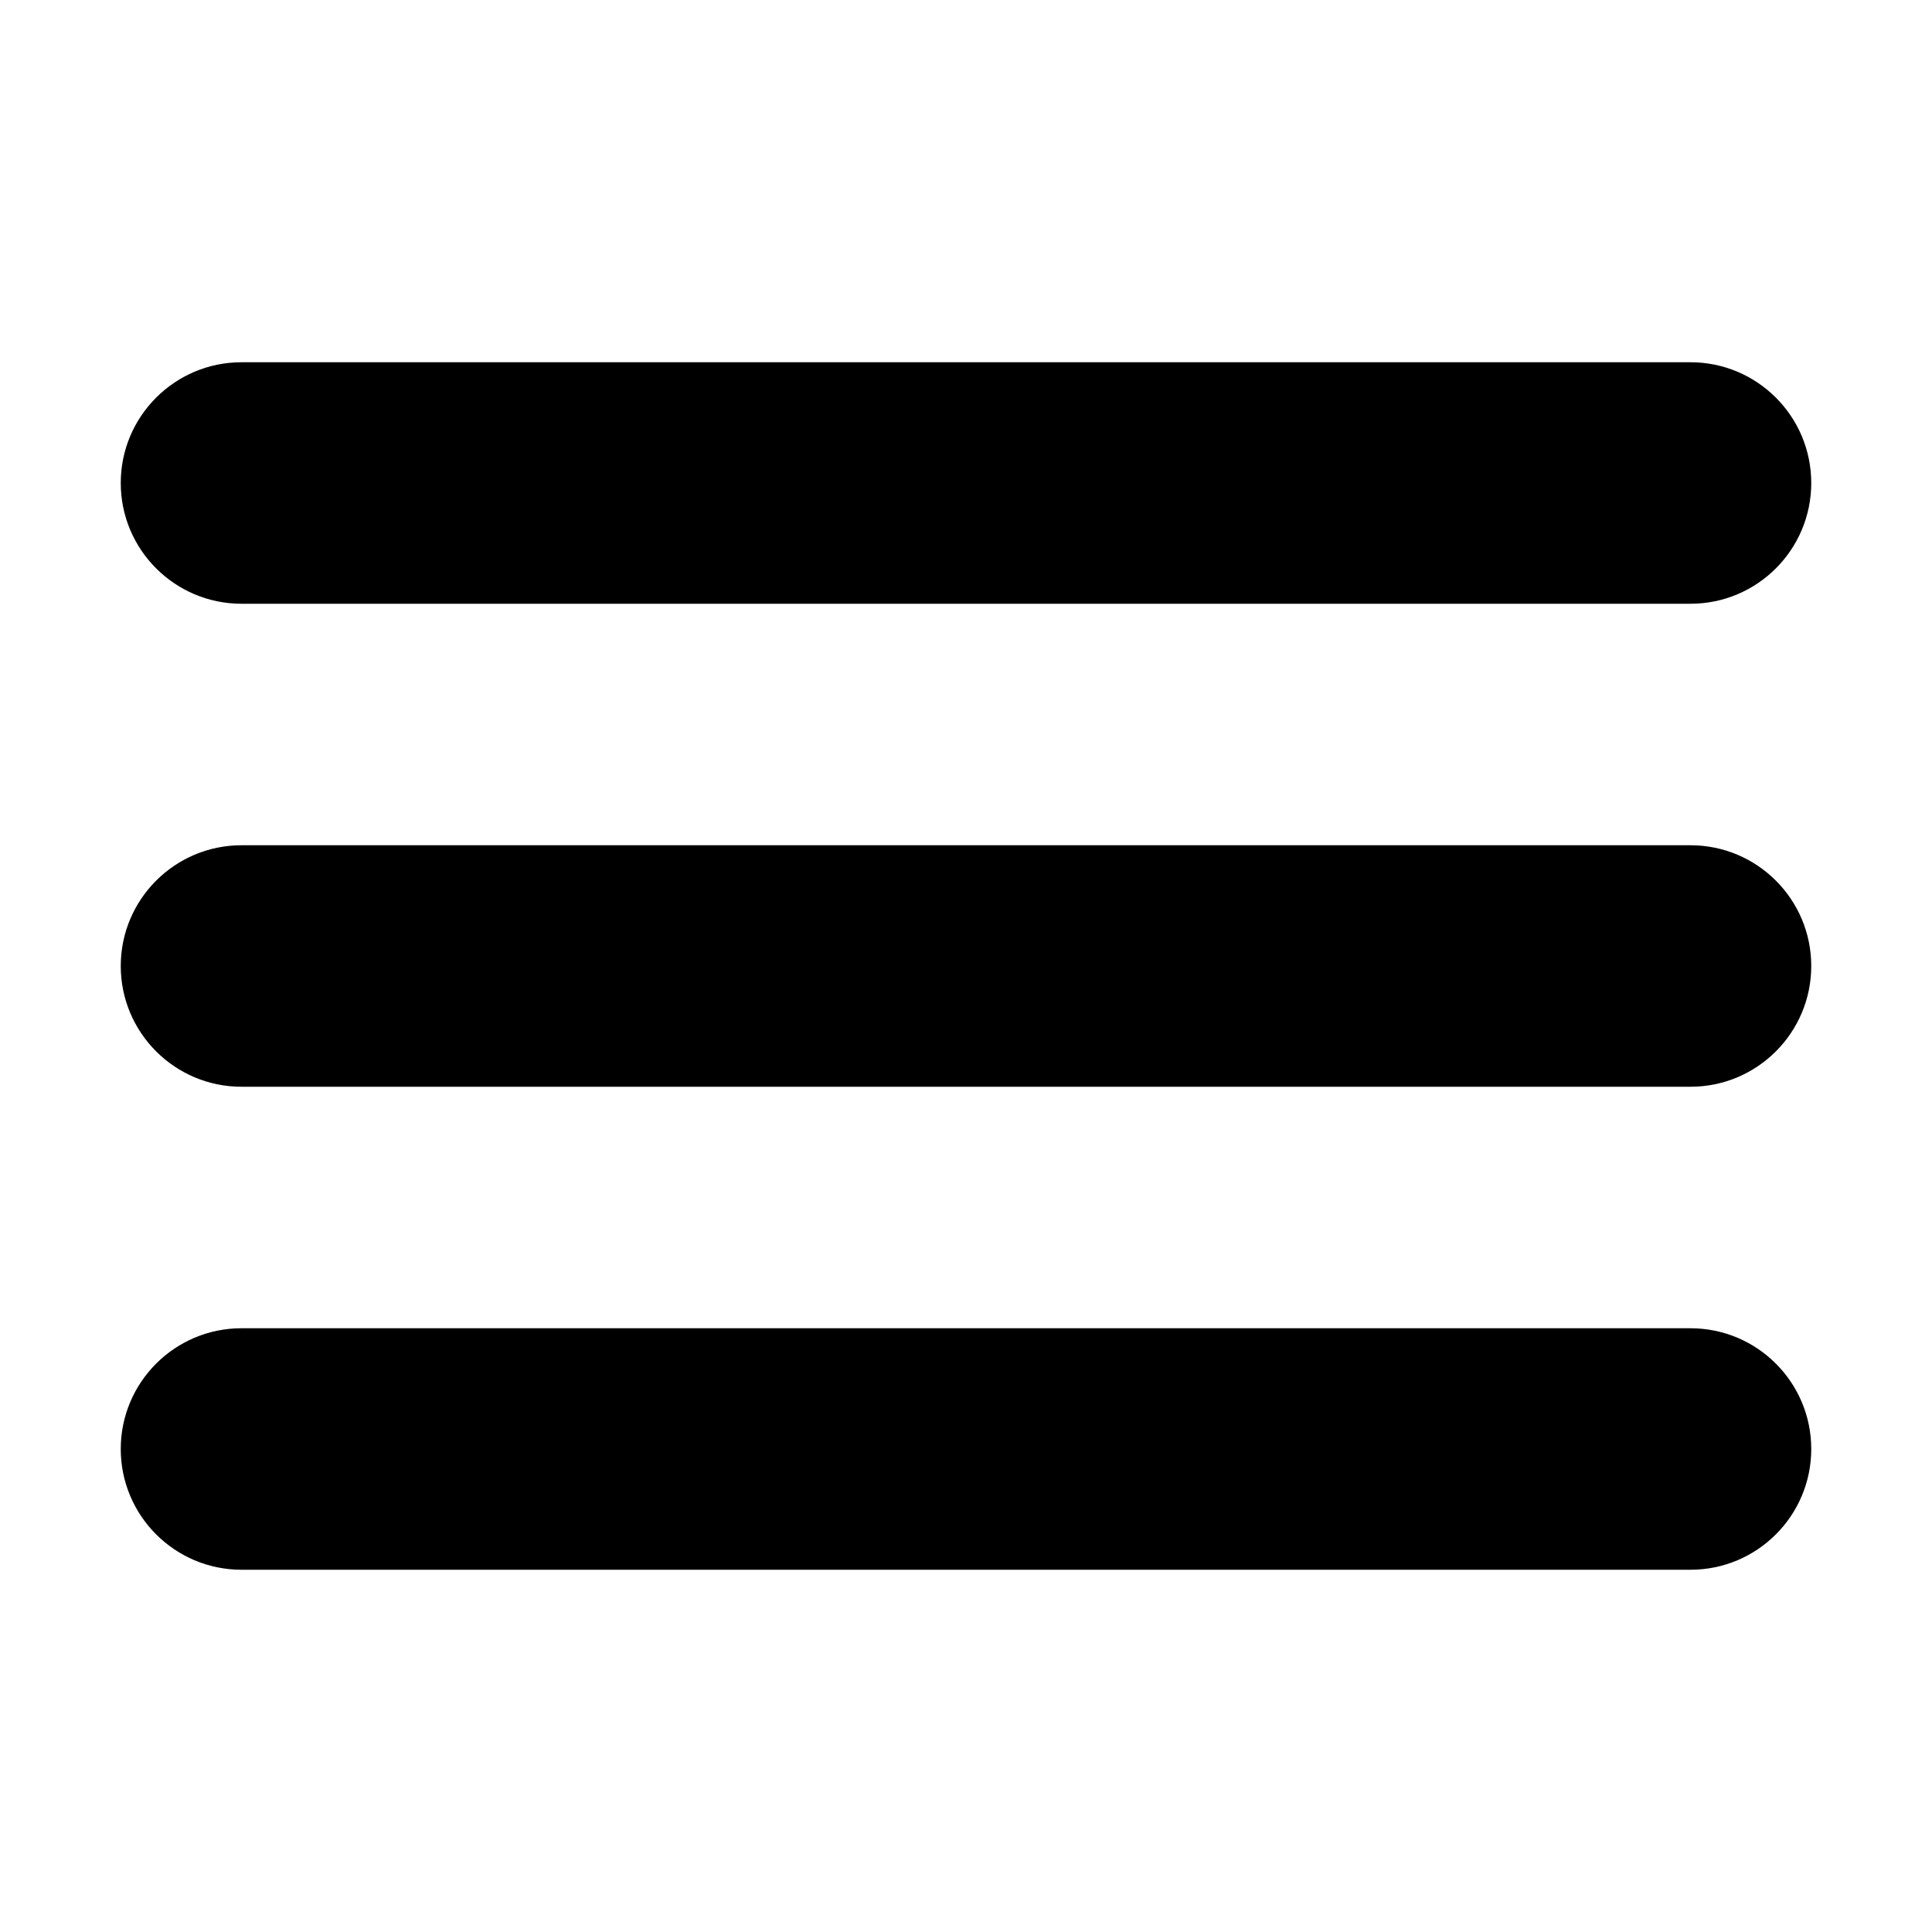
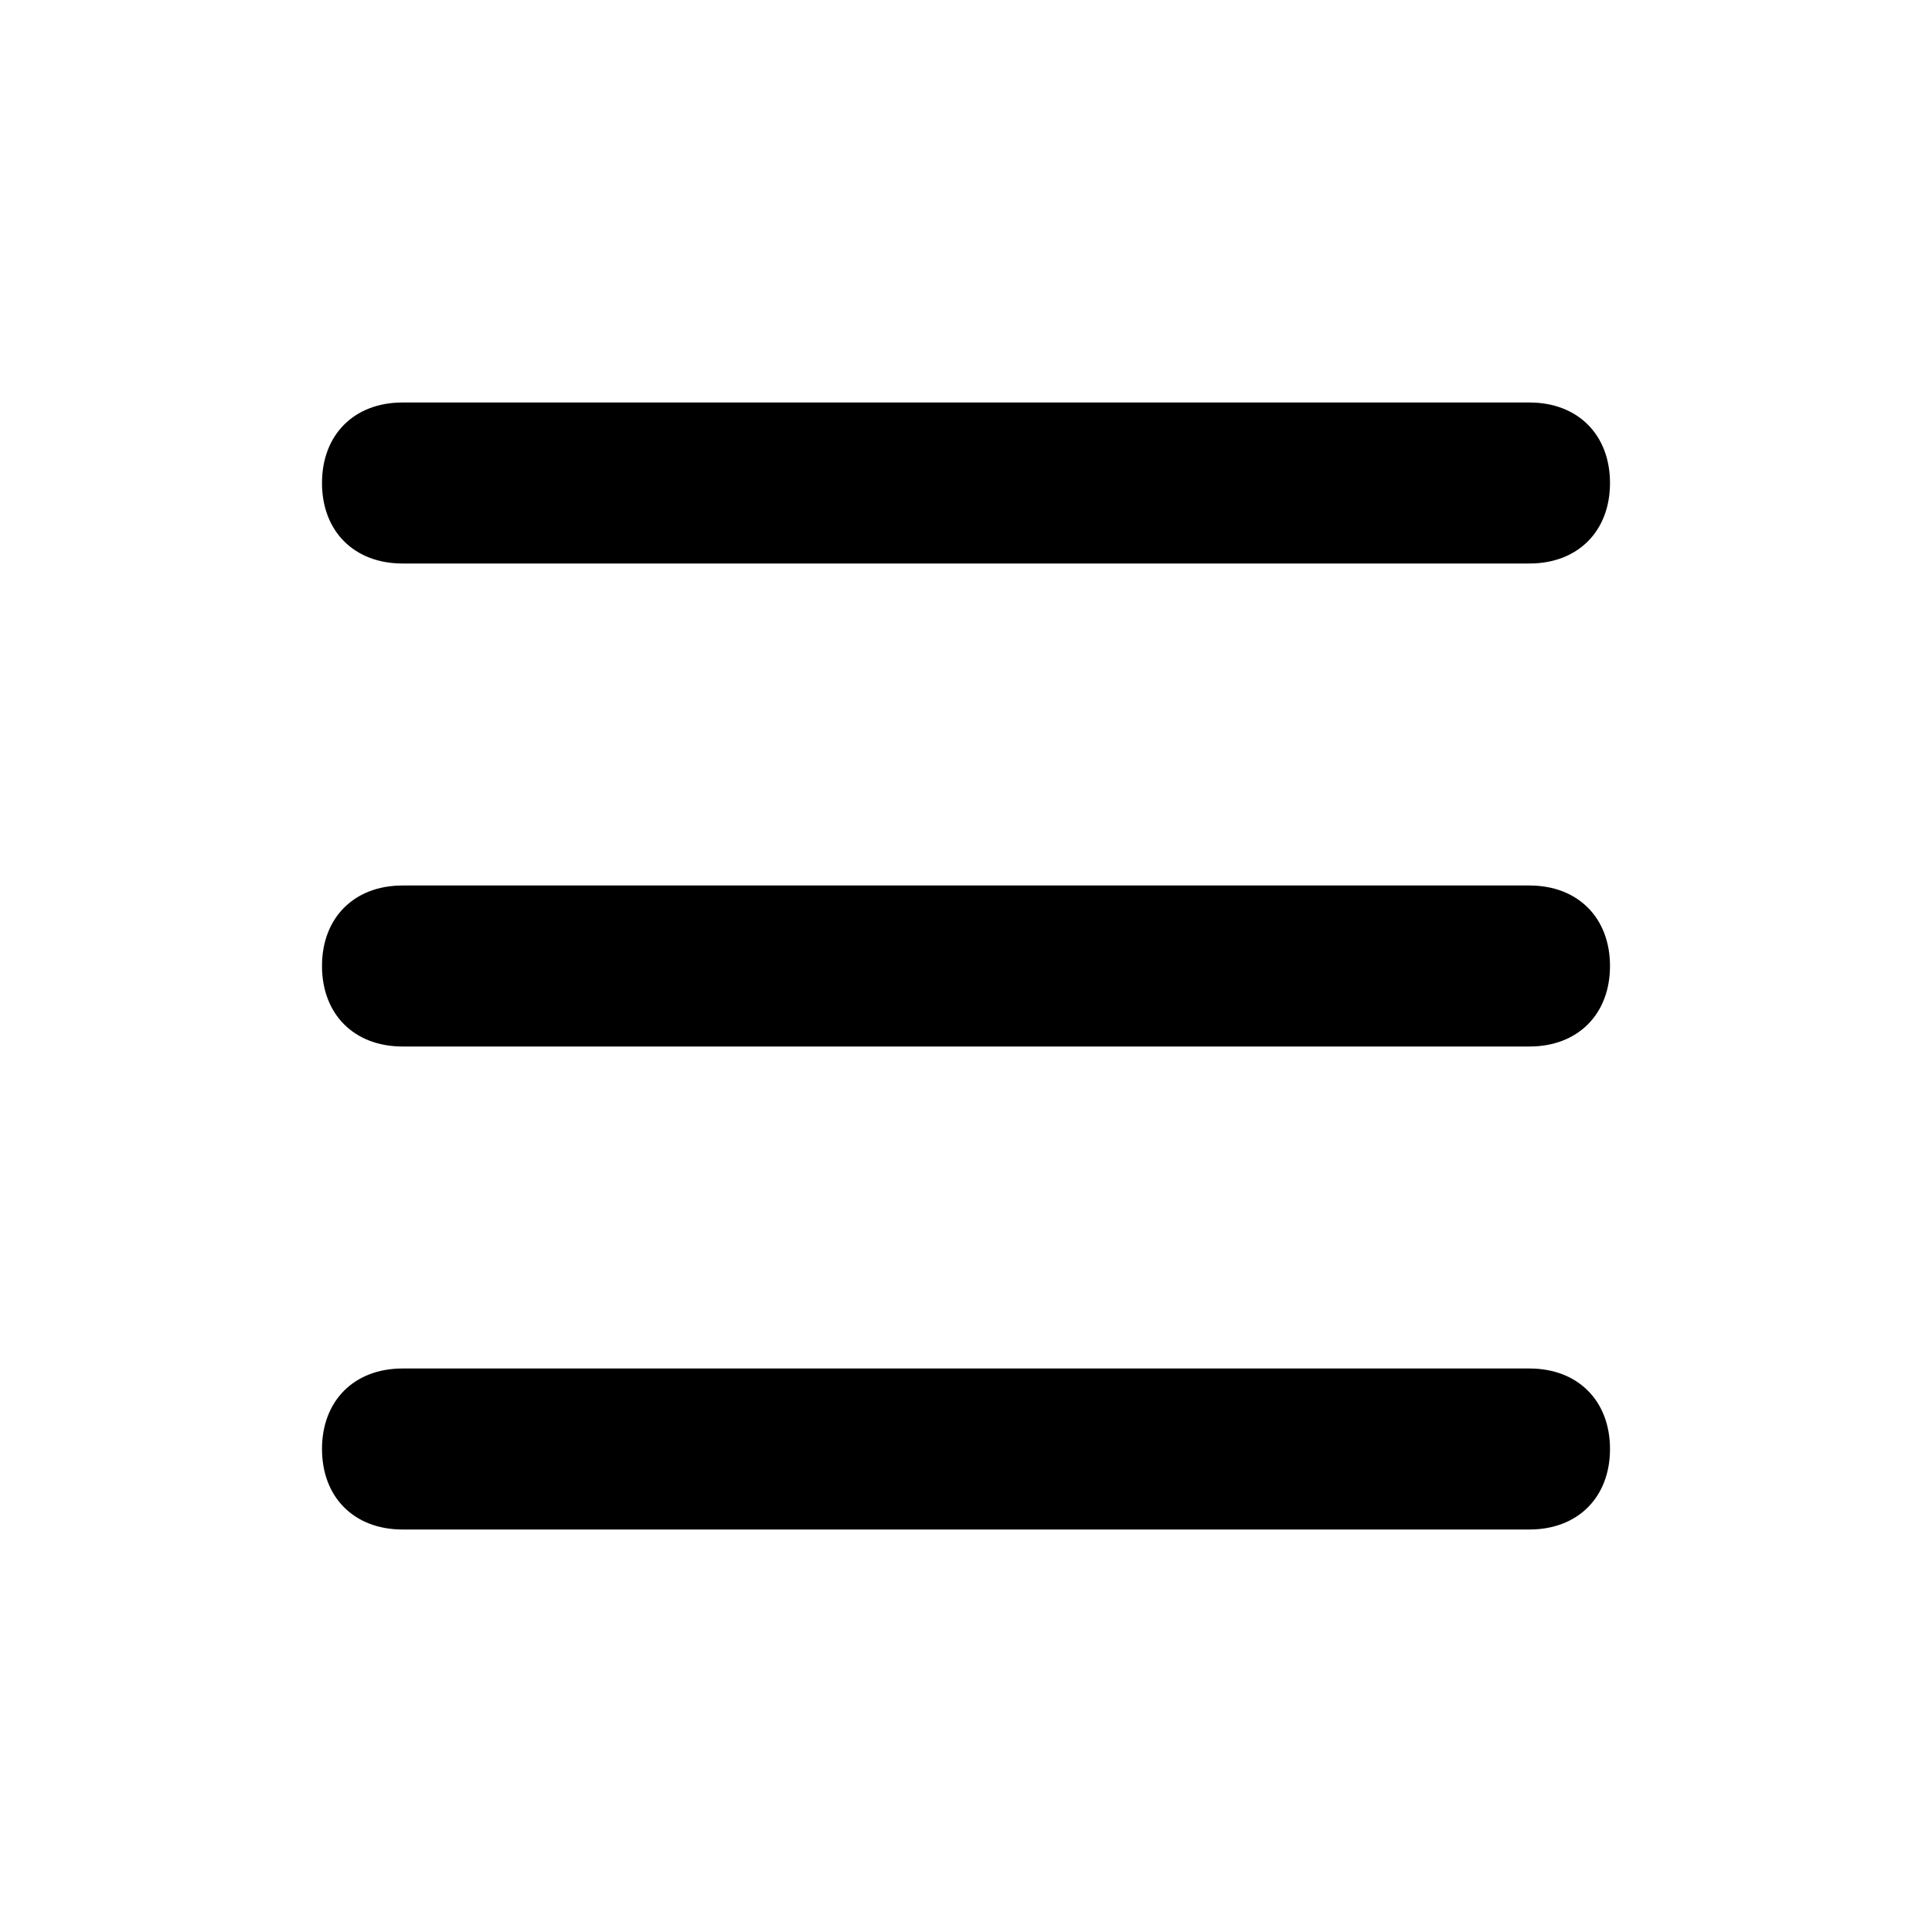
- <svg xmlns="http://www.w3.org/2000/svg" id="icon" viewBox="0 0 32 32">
-   <path d="M4,10h24c1.104,0,2-0.896,2-2s-0.896-2-2-2H4C2.896,6,2,6.896,2,8S2.896,10,4,10z M28,14H4c-1.104,0-2,0.896-2,2  s0.896,2,2,2h24c1.104,0,2-0.896,2-2S29.104,14,28,14z M28,22H4c-1.104,0-2,0.896-2,2s0.896,2,2,2h24c1.104,0,2-0.896,2-2  S29.104,22,28,22z" fill="currentColor" />
+ <svg xmlns="http://www.w3.org/2000/svg" id="icon" viewBox="0 0 24 24">
+   <path fill="currentColor" d="M5,7h14c0.6,0,1-0.4,1-1s-0.4-1-1-1H5C4.4,5,4,5.4,4,6S4.4,7,5,7z M5,13h14c0.6,0,1-0.4,1-1s-0.4-1-1-1H5c-0.6,0-1,0.4-1,1S4.4,13,5,13z M5,19h14c0.6,0,1-0.4,1-1s-0.4-1-1-1H5c-0.6,0-1,0.4-1,1S4.4,19,5,19z" />
</svg>
